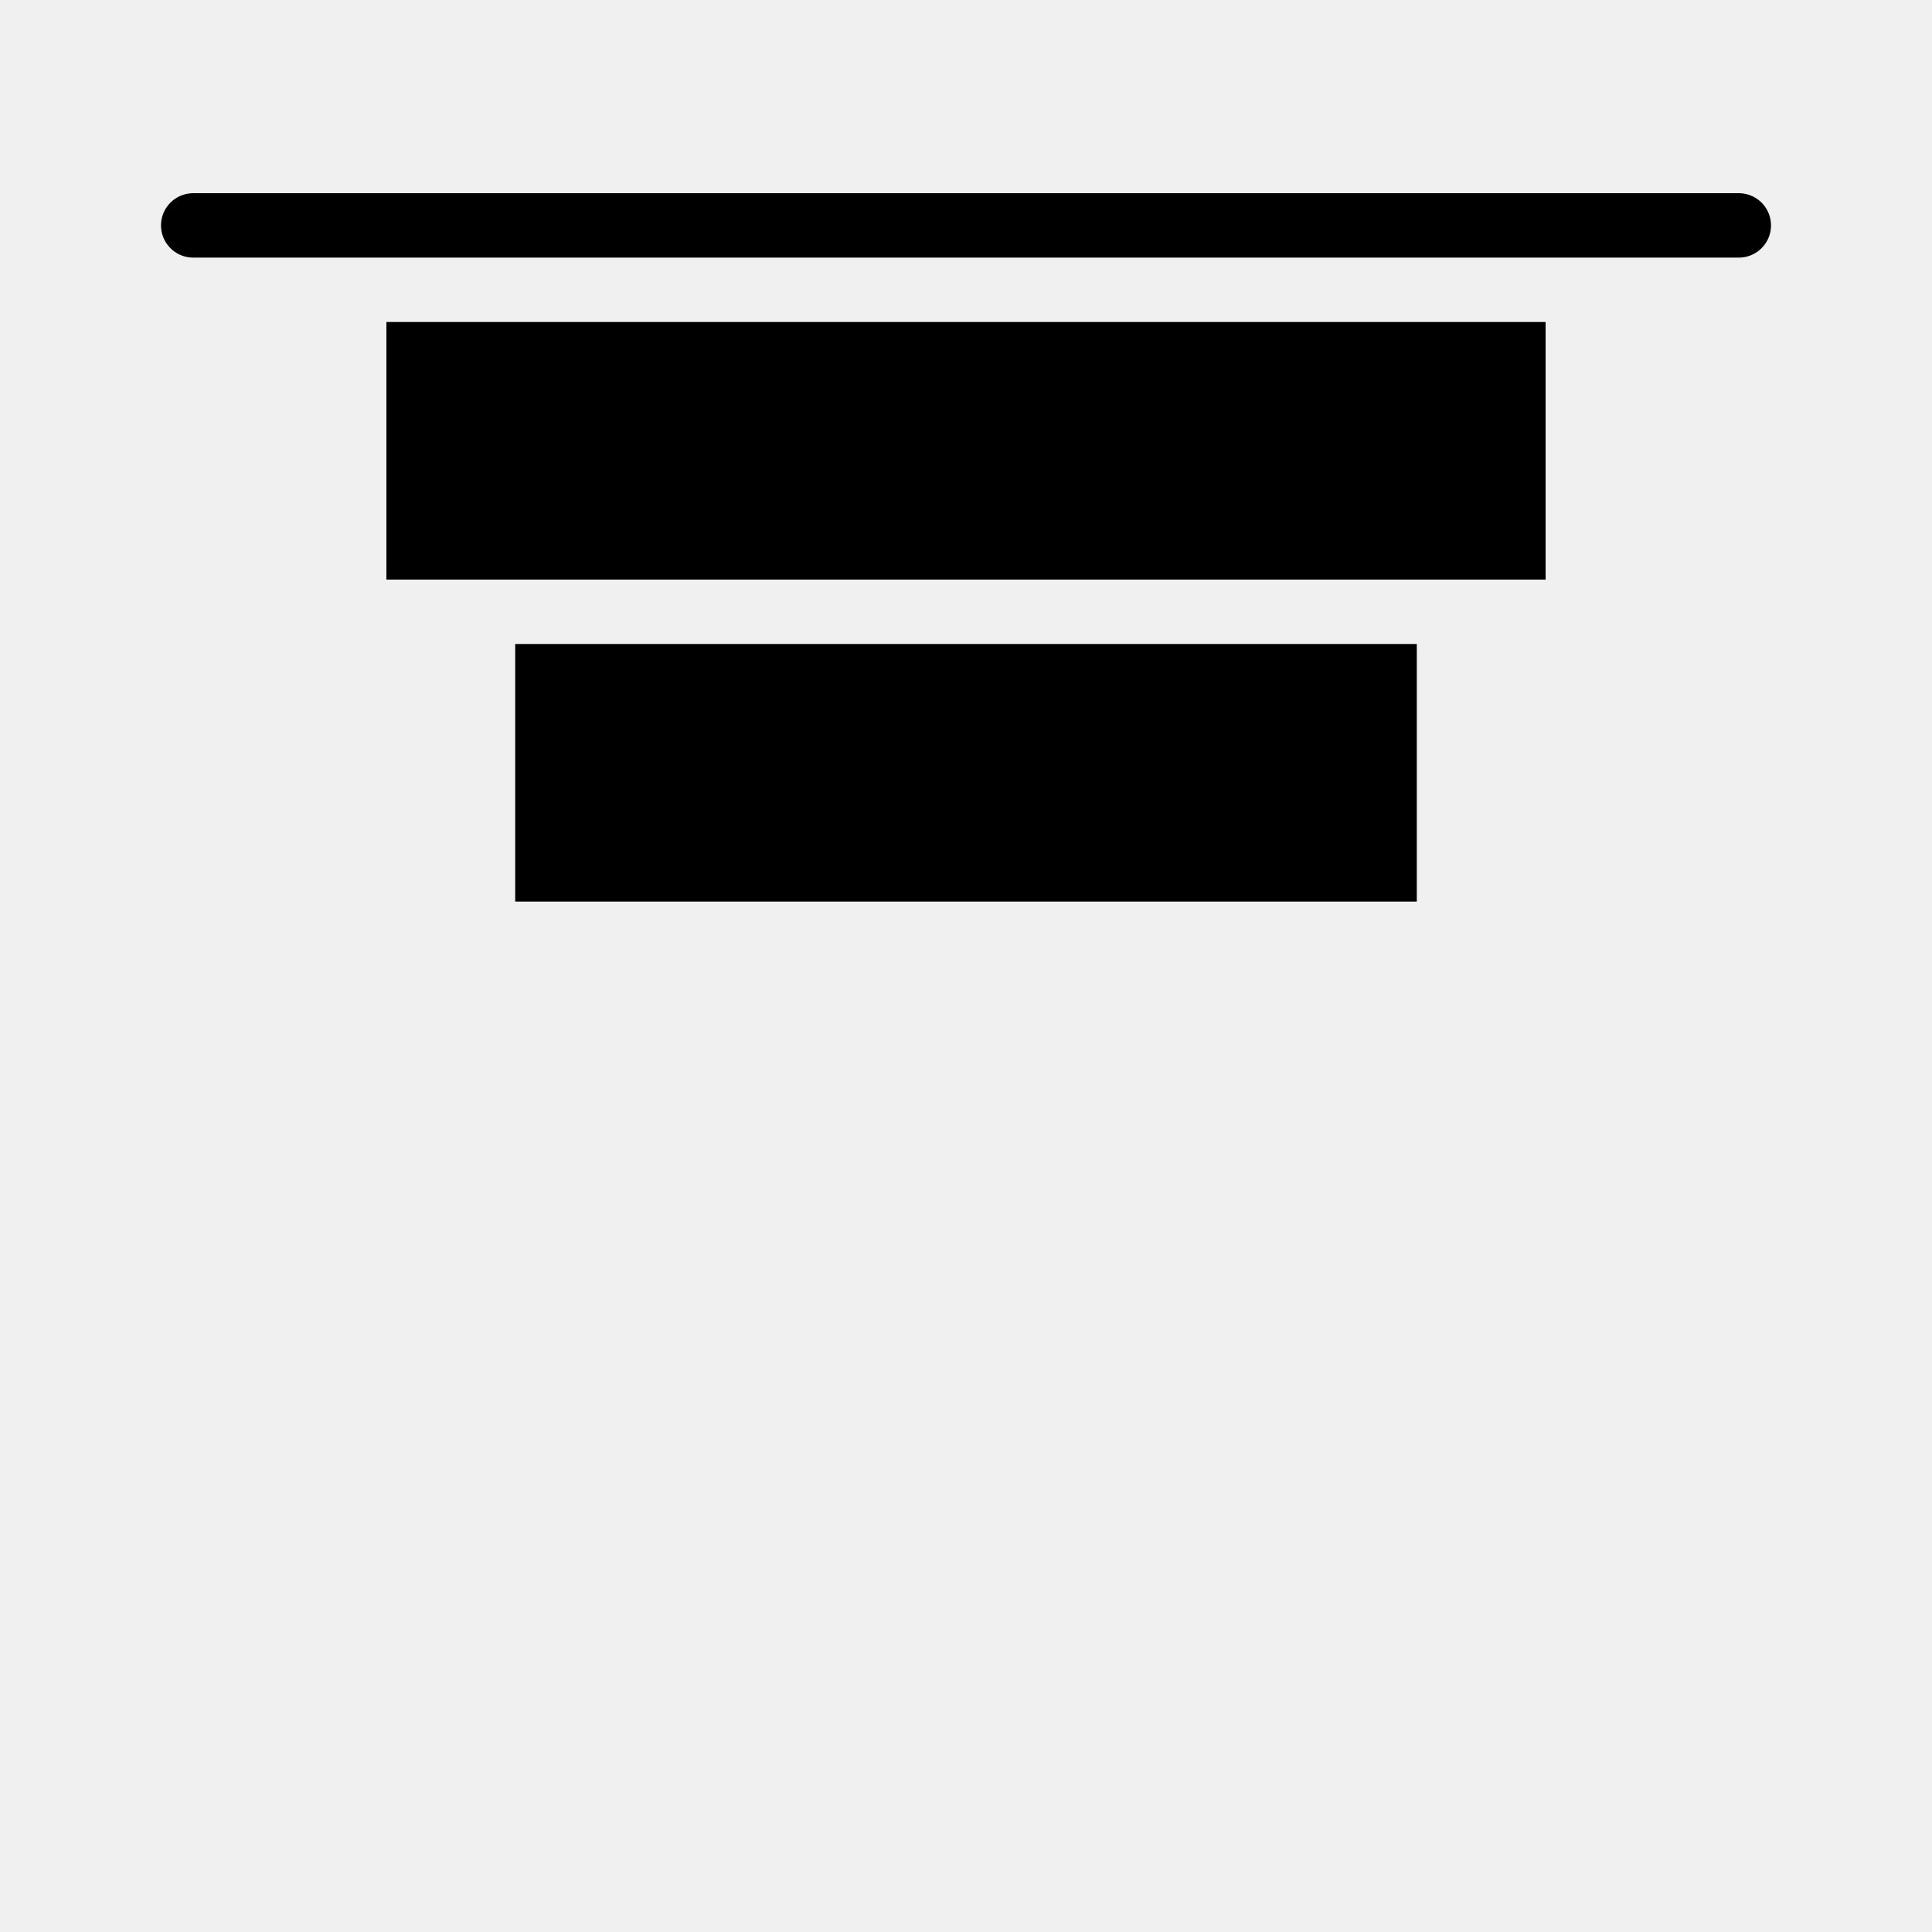
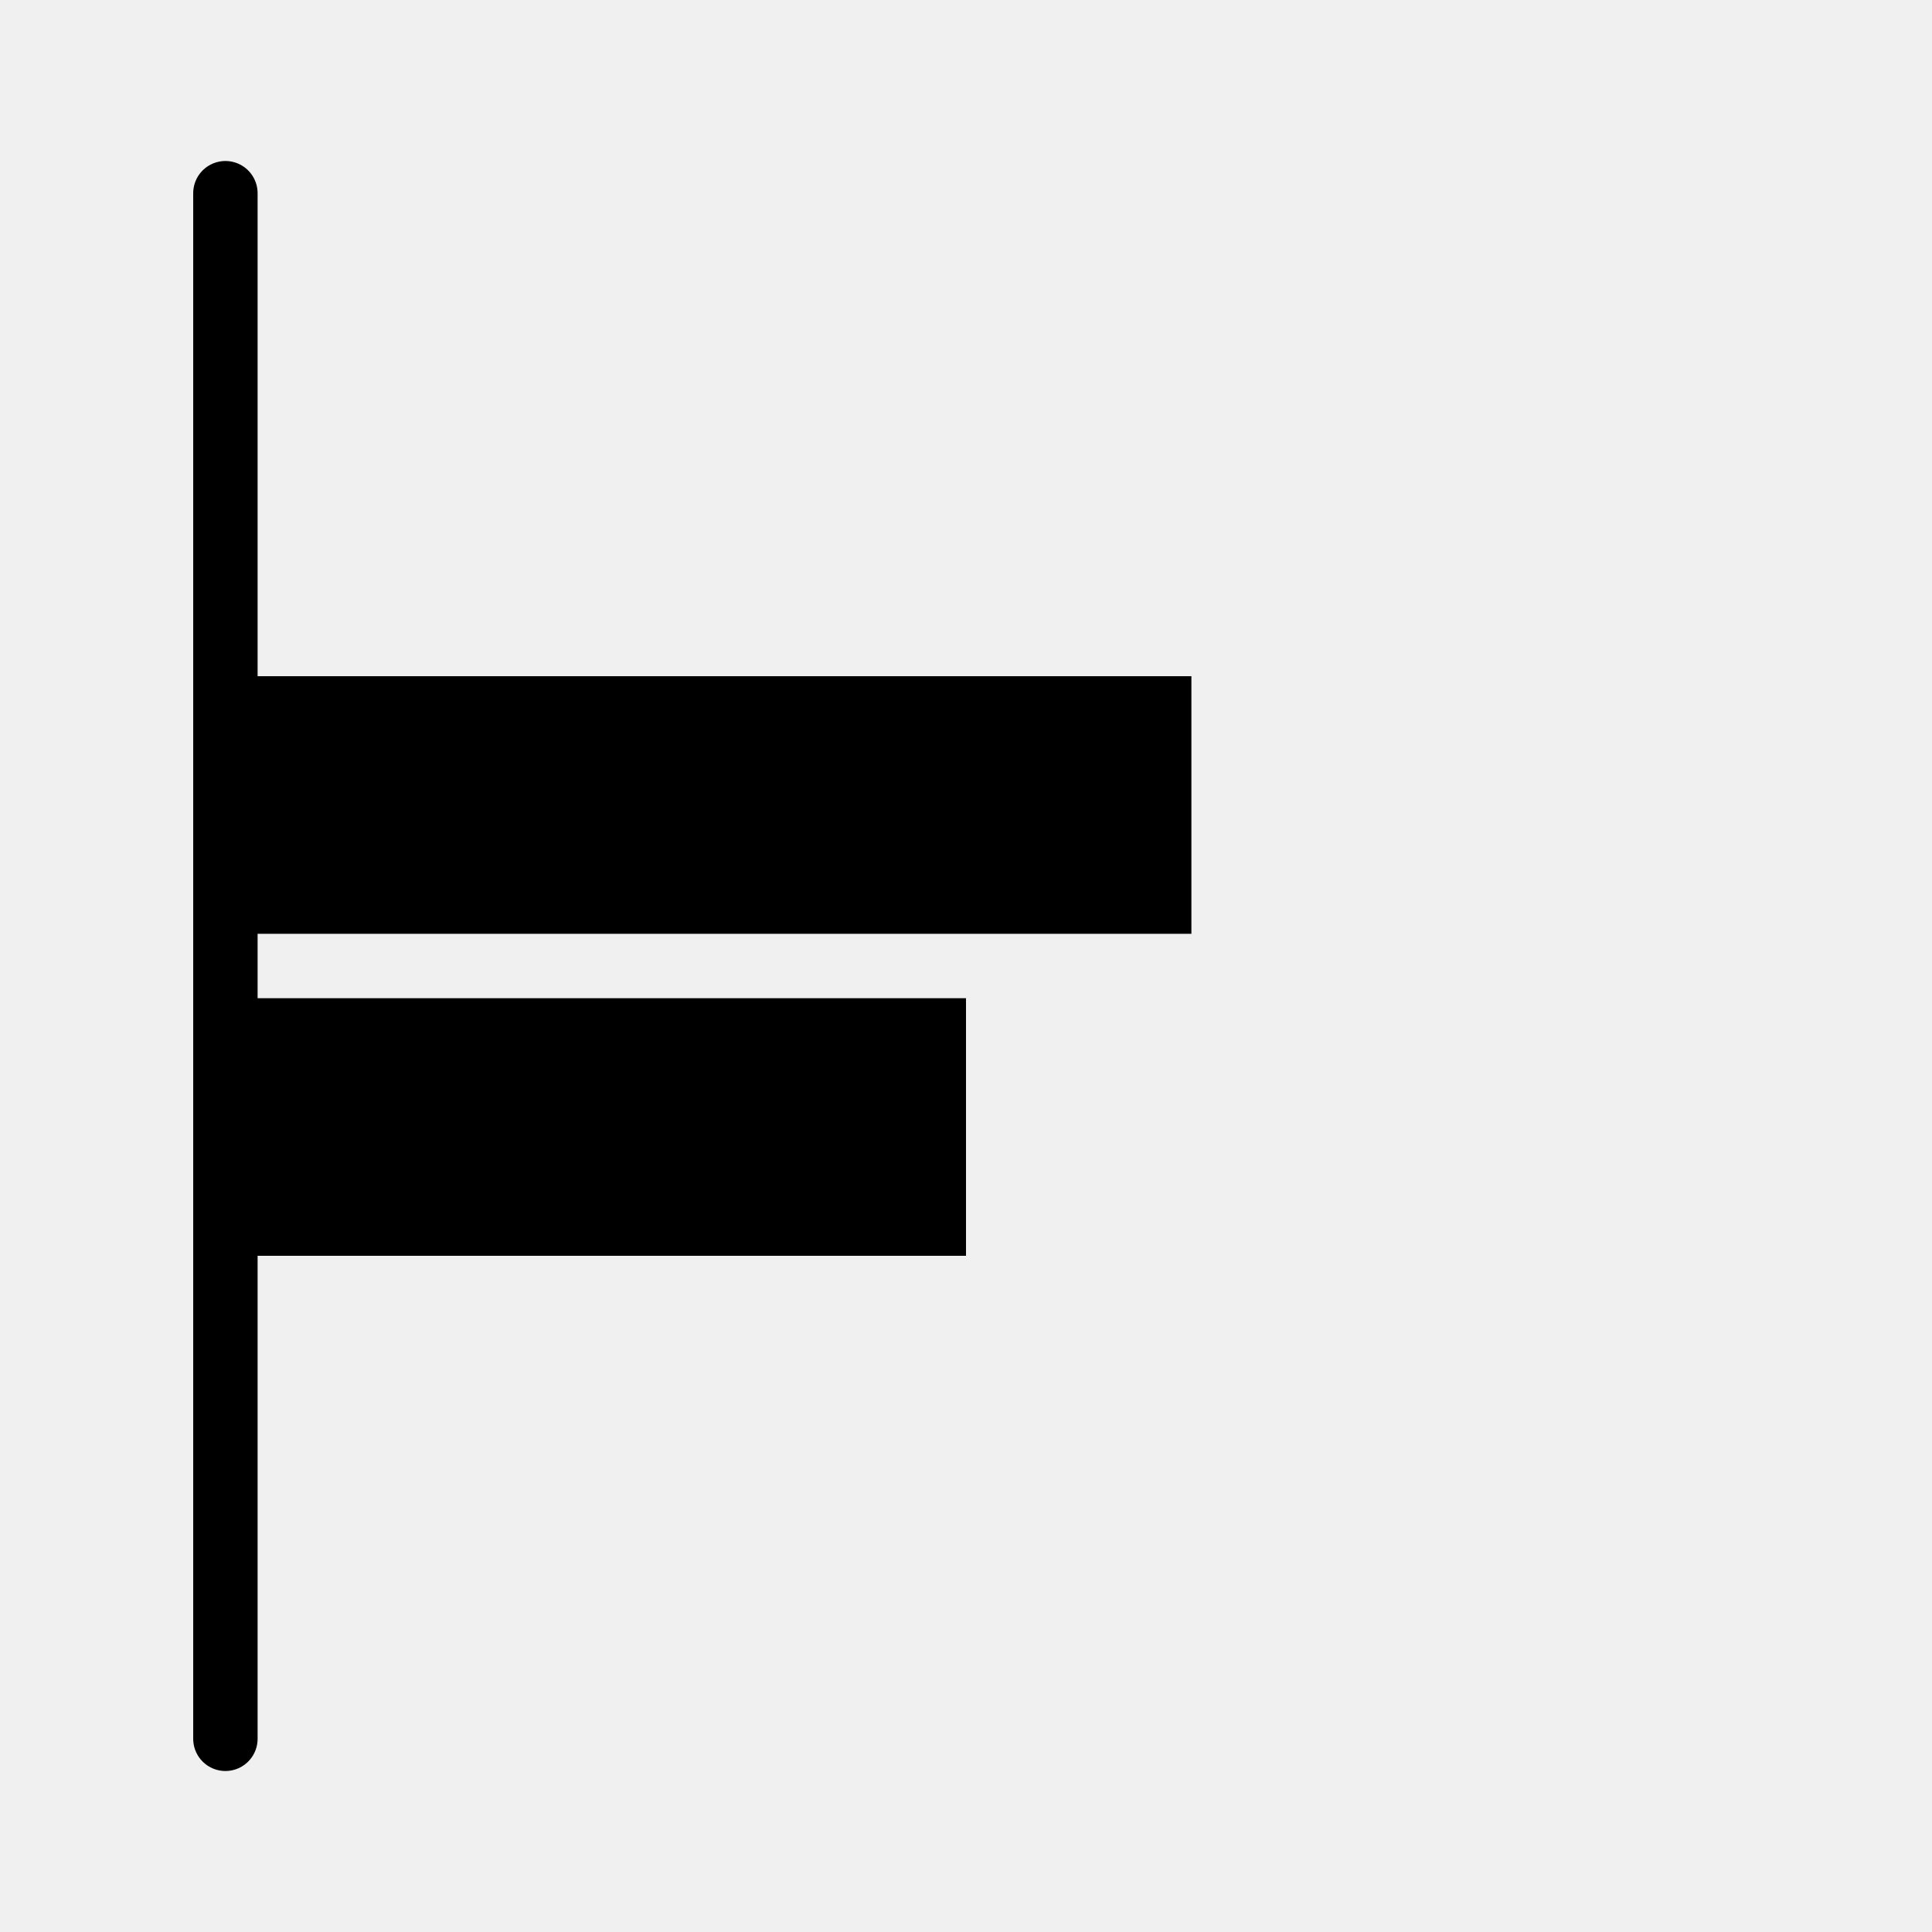
<svg xmlns="http://www.w3.org/2000/svg" version="1.1" x="0px" y="0px" viewBox="0 0 60 60" style="enable-background:new 0 0 60 60;" xml:space="preserve">
  <style type="text/css">
	.st0{display:none;}
	.st1{display:inline;}
	.st2{display:inline;fill:#FFFFFF;stroke:#000000;stroke-width:2;stroke-linecap:round;stroke-miterlimit:10;}
	.st3{fill:#FFFFFF;stroke:#000000;stroke-width:2;stroke-linecap:round;stroke-miterlimit:10;}
</style>
  <g id="Layer_3" class="st0">
-     <rect x="16" y="42" class="st1" width="28" height="8" />
-     <path class="st2" d="M6,53c6,0,48,0,48,0" />
-     <rect x="12" y="32" class="st1" width="36" height="8" />
+     <rect x="30" y="31" class="st1" width="23" height="8" />
+     <path class="st2" d="M53,54c0-6,0-48,0-48" />
+     <rect x="23" y="21" class="st1" width="30" height="8" />
  </g>
-   <g id="Layer_2" class="st0">
-     <rect x="12" y="19" class="st1" width="36" height="8" />
-     <path class="st2" d="M6,30c6,0,48,0,48,0" />
-     <rect x="16" y="33" class="st1" width="28" height="8" />
+   <g id="Layer_2">
+     <rect x="7" y="31" width="23" height="8" />
+     <path class="st3" d="M7,54C7,48,7,6,7,6" />
+     <rect x="7" y="21" width="30" height="8" />
  </g>
-   <g id="Layer_4">
-     <rect x="16" y="20" width="28" height="8" />
-     <path class="st3" d="M6,7c6,0,48,0,48,0" />
-     <rect x="12" y="10" width="36" height="8" />
+   <g id="Layer_6" class="st0">
+     <rect x="10" y="31" class="st1" width="23" height="8" />
+     <path class="st2" d="M16,54c0-6,0-48,0-48" />
+     <rect x="7" y="21" class="st1" width="30" height="8" />
+   </g>
+   <g id="Layer_4" class="st0">
+     <rect x="18" y="31" class="st1" width="23" height="8" />
+     <path class="st2" d="M30,54c0-6,0-48,0-48" />
+     <rect x="15" y="21" class="st1" width="30" height="8" />
  </g>
  <g id="Layer_5" class="st0">
-     <rect x="17" y="42" class="st1" width="28" height="8" />
-     <path class="st2" d="M6,53c6,0,48,0,48,0" />
-     <rect x="13" y="10" class="st1" width="36" height="8" />
-     <path class="st2" d="M6,7c6,0,48,0,48,0" />
-   </g>
-   <g id="Layer_6" class="st0">
-     <rect x="17" y="37" class="st1" width="28" height="8" />
-     <path class="st2" d="M6,53c6,0,48,0,48,0" />
-     <rect x="13" y="14" class="st1" width="36" height="8" />
-     <path class="st2" d="M6,7c6,0,48,0,48,0" />
-     <path class="st2" d="M6,30c6,0,48,0,48,0" />
+     <rect x="7" y="31" class="st1" width="46" height="8" />
+     <path class="st2" d="M7,54C7,48,7,6,7,6" />
+     <rect x="7" y="21" class="st1" width="46" height="8" />
+     <path class="st2" d="M53,54c0-6,0-48,0-48" />
  </g>
</svg>
